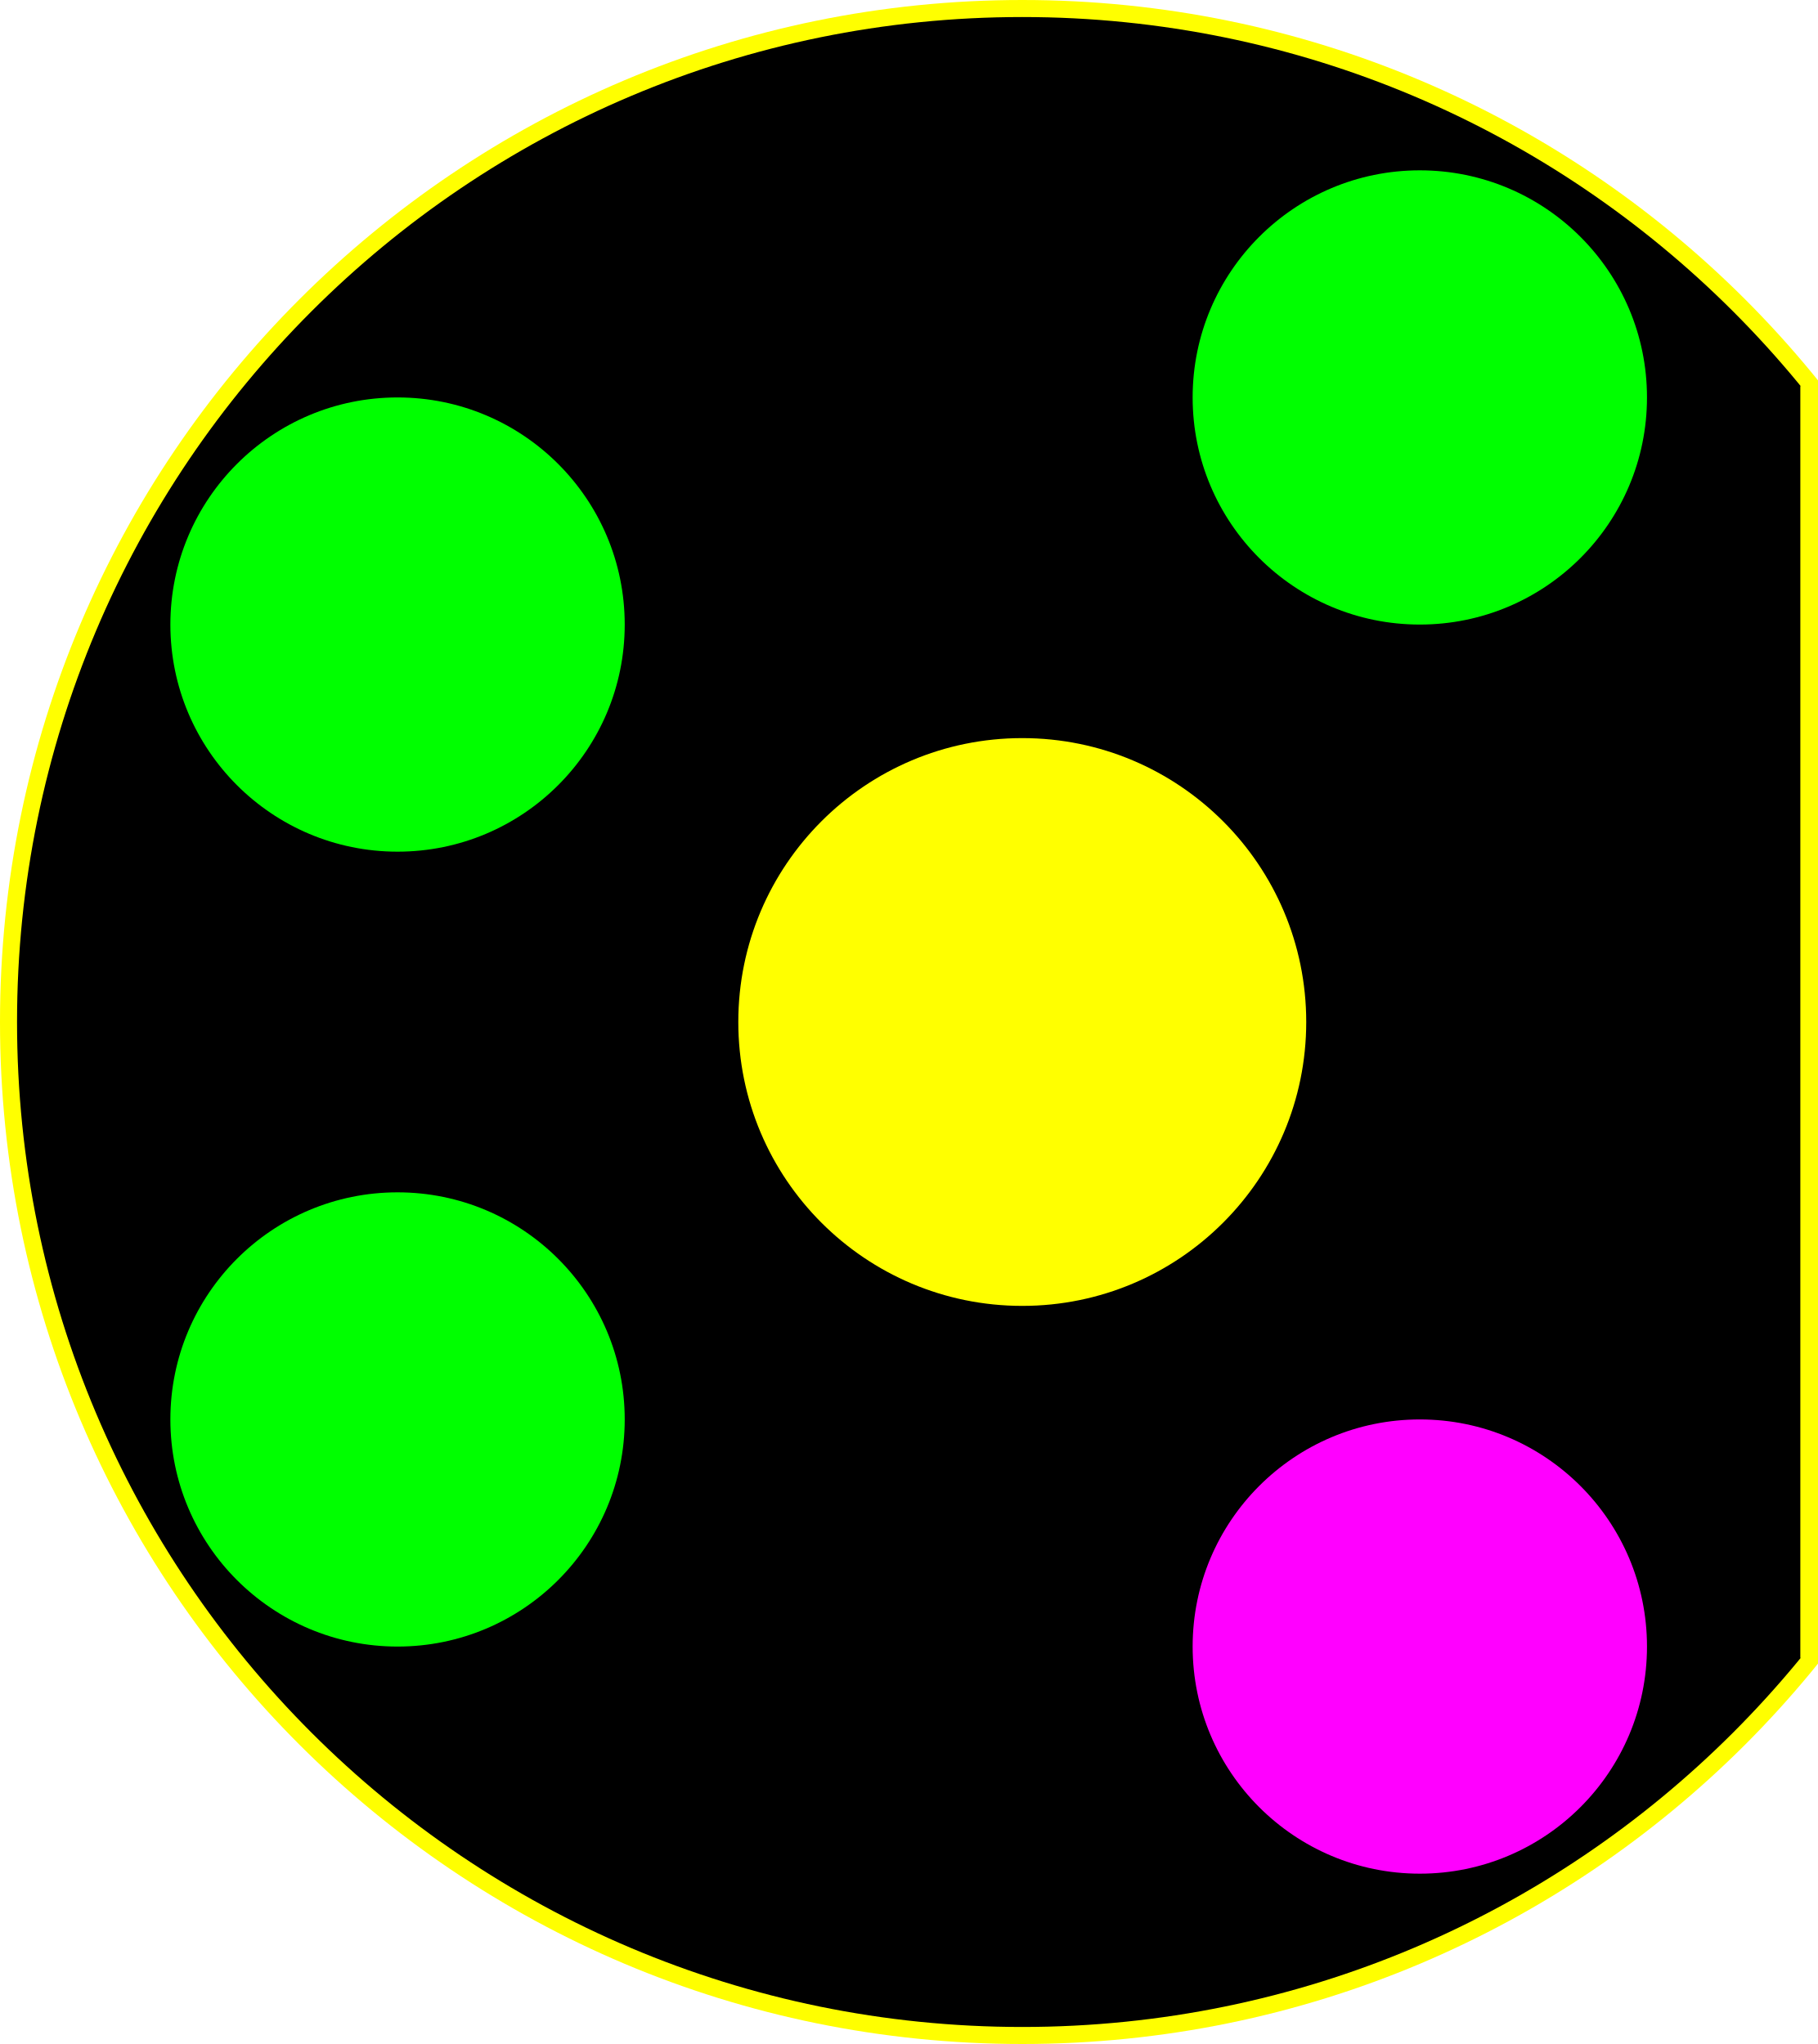
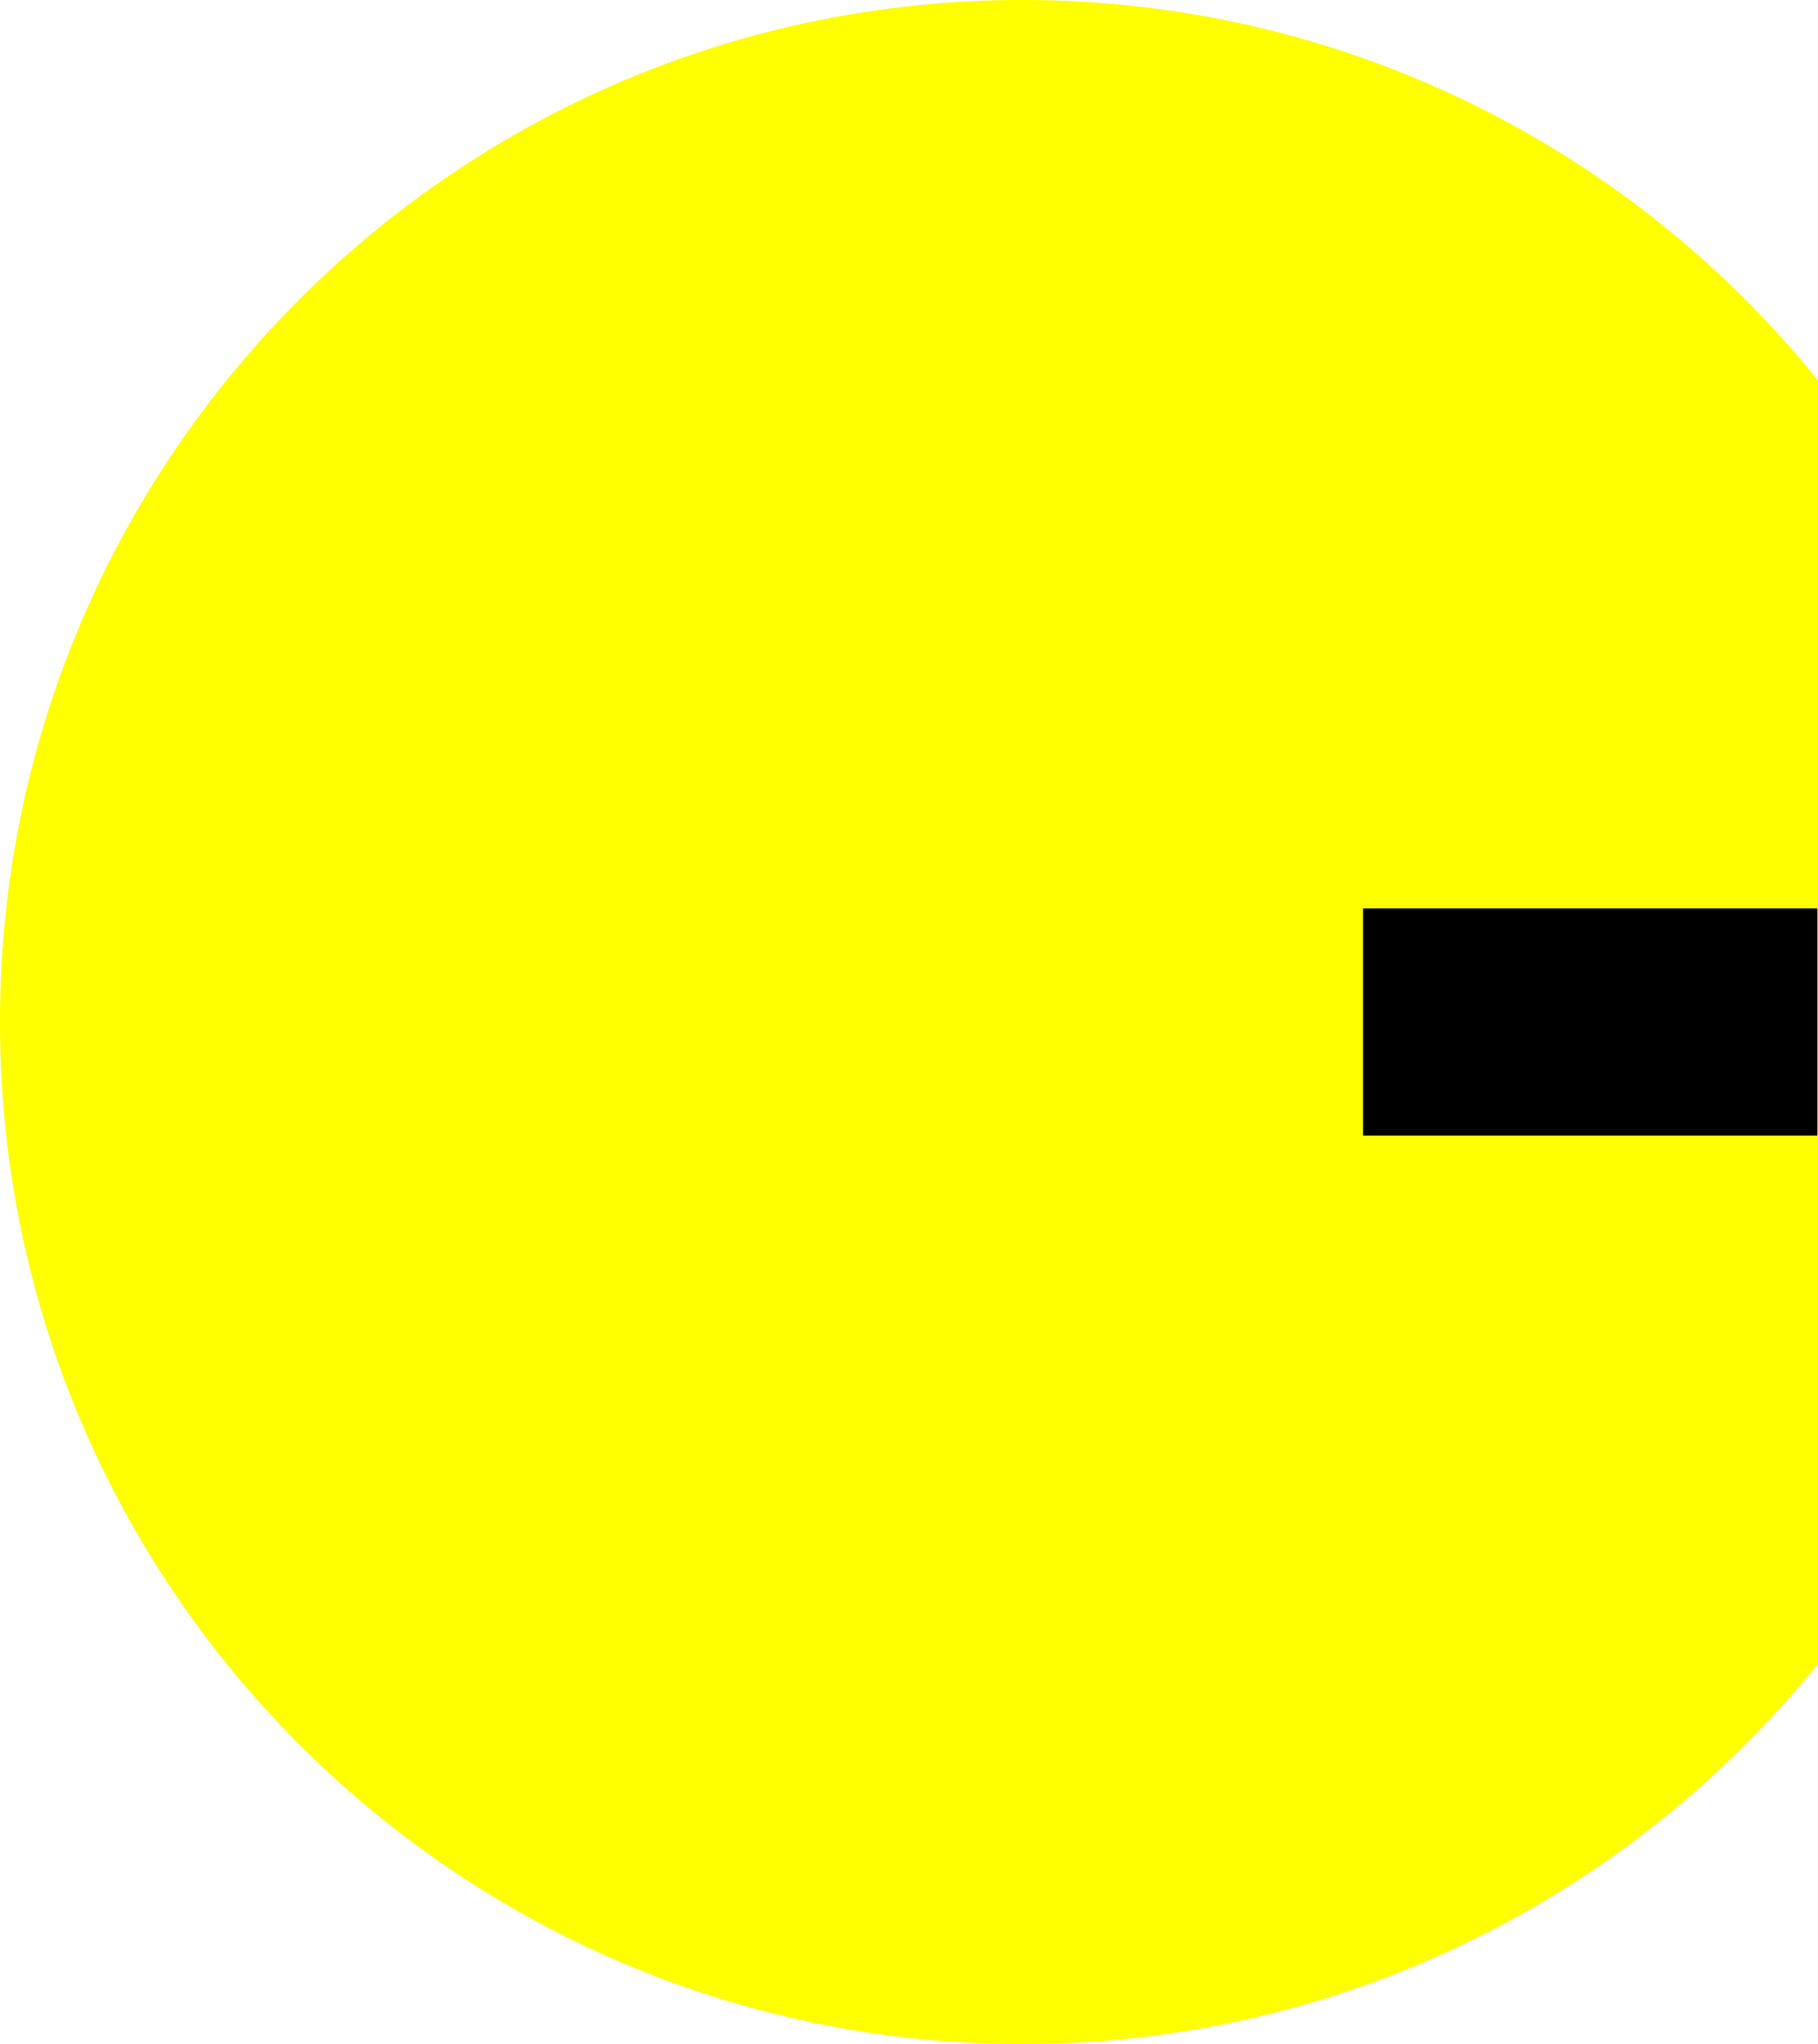
<svg xmlns="http://www.w3.org/2000/svg" version="1.1" baseProfile="full" height="180px" width="160px">
  <circle cx="90" cy="90" r="90" fill="yellow" stroke="none" stroke-width="5px" />
-   <circle cx="90" cy="90" r="88.5" fill="black" stroke="none" stroke-width="5px" />
  <rect x="158.5" y="34" width="5" height="112" fill="yellow" />
-   <circle cx="90" cy="90" r="25" fill="yellow" stroke="none" stroke-width="5px" />
-   <circle cx="125" cy="35" r="20" fill="lime" stroke="none" stroke-width="5px" />
-   <circle cx="125" cy="145" r="20" fill="#ff00ff" stroke="none" stroke-width="5px" />
-   <circle cx="35" cy="55" r="20" fill="lime" stroke="none" stroke-width="5px" />
-   <circle cx="35" cy="125" r="20" fill="lime" stroke="none" stroke-width="5px" />
+   <rect x="120" y="80" width="40" height="20" />
</svg>
